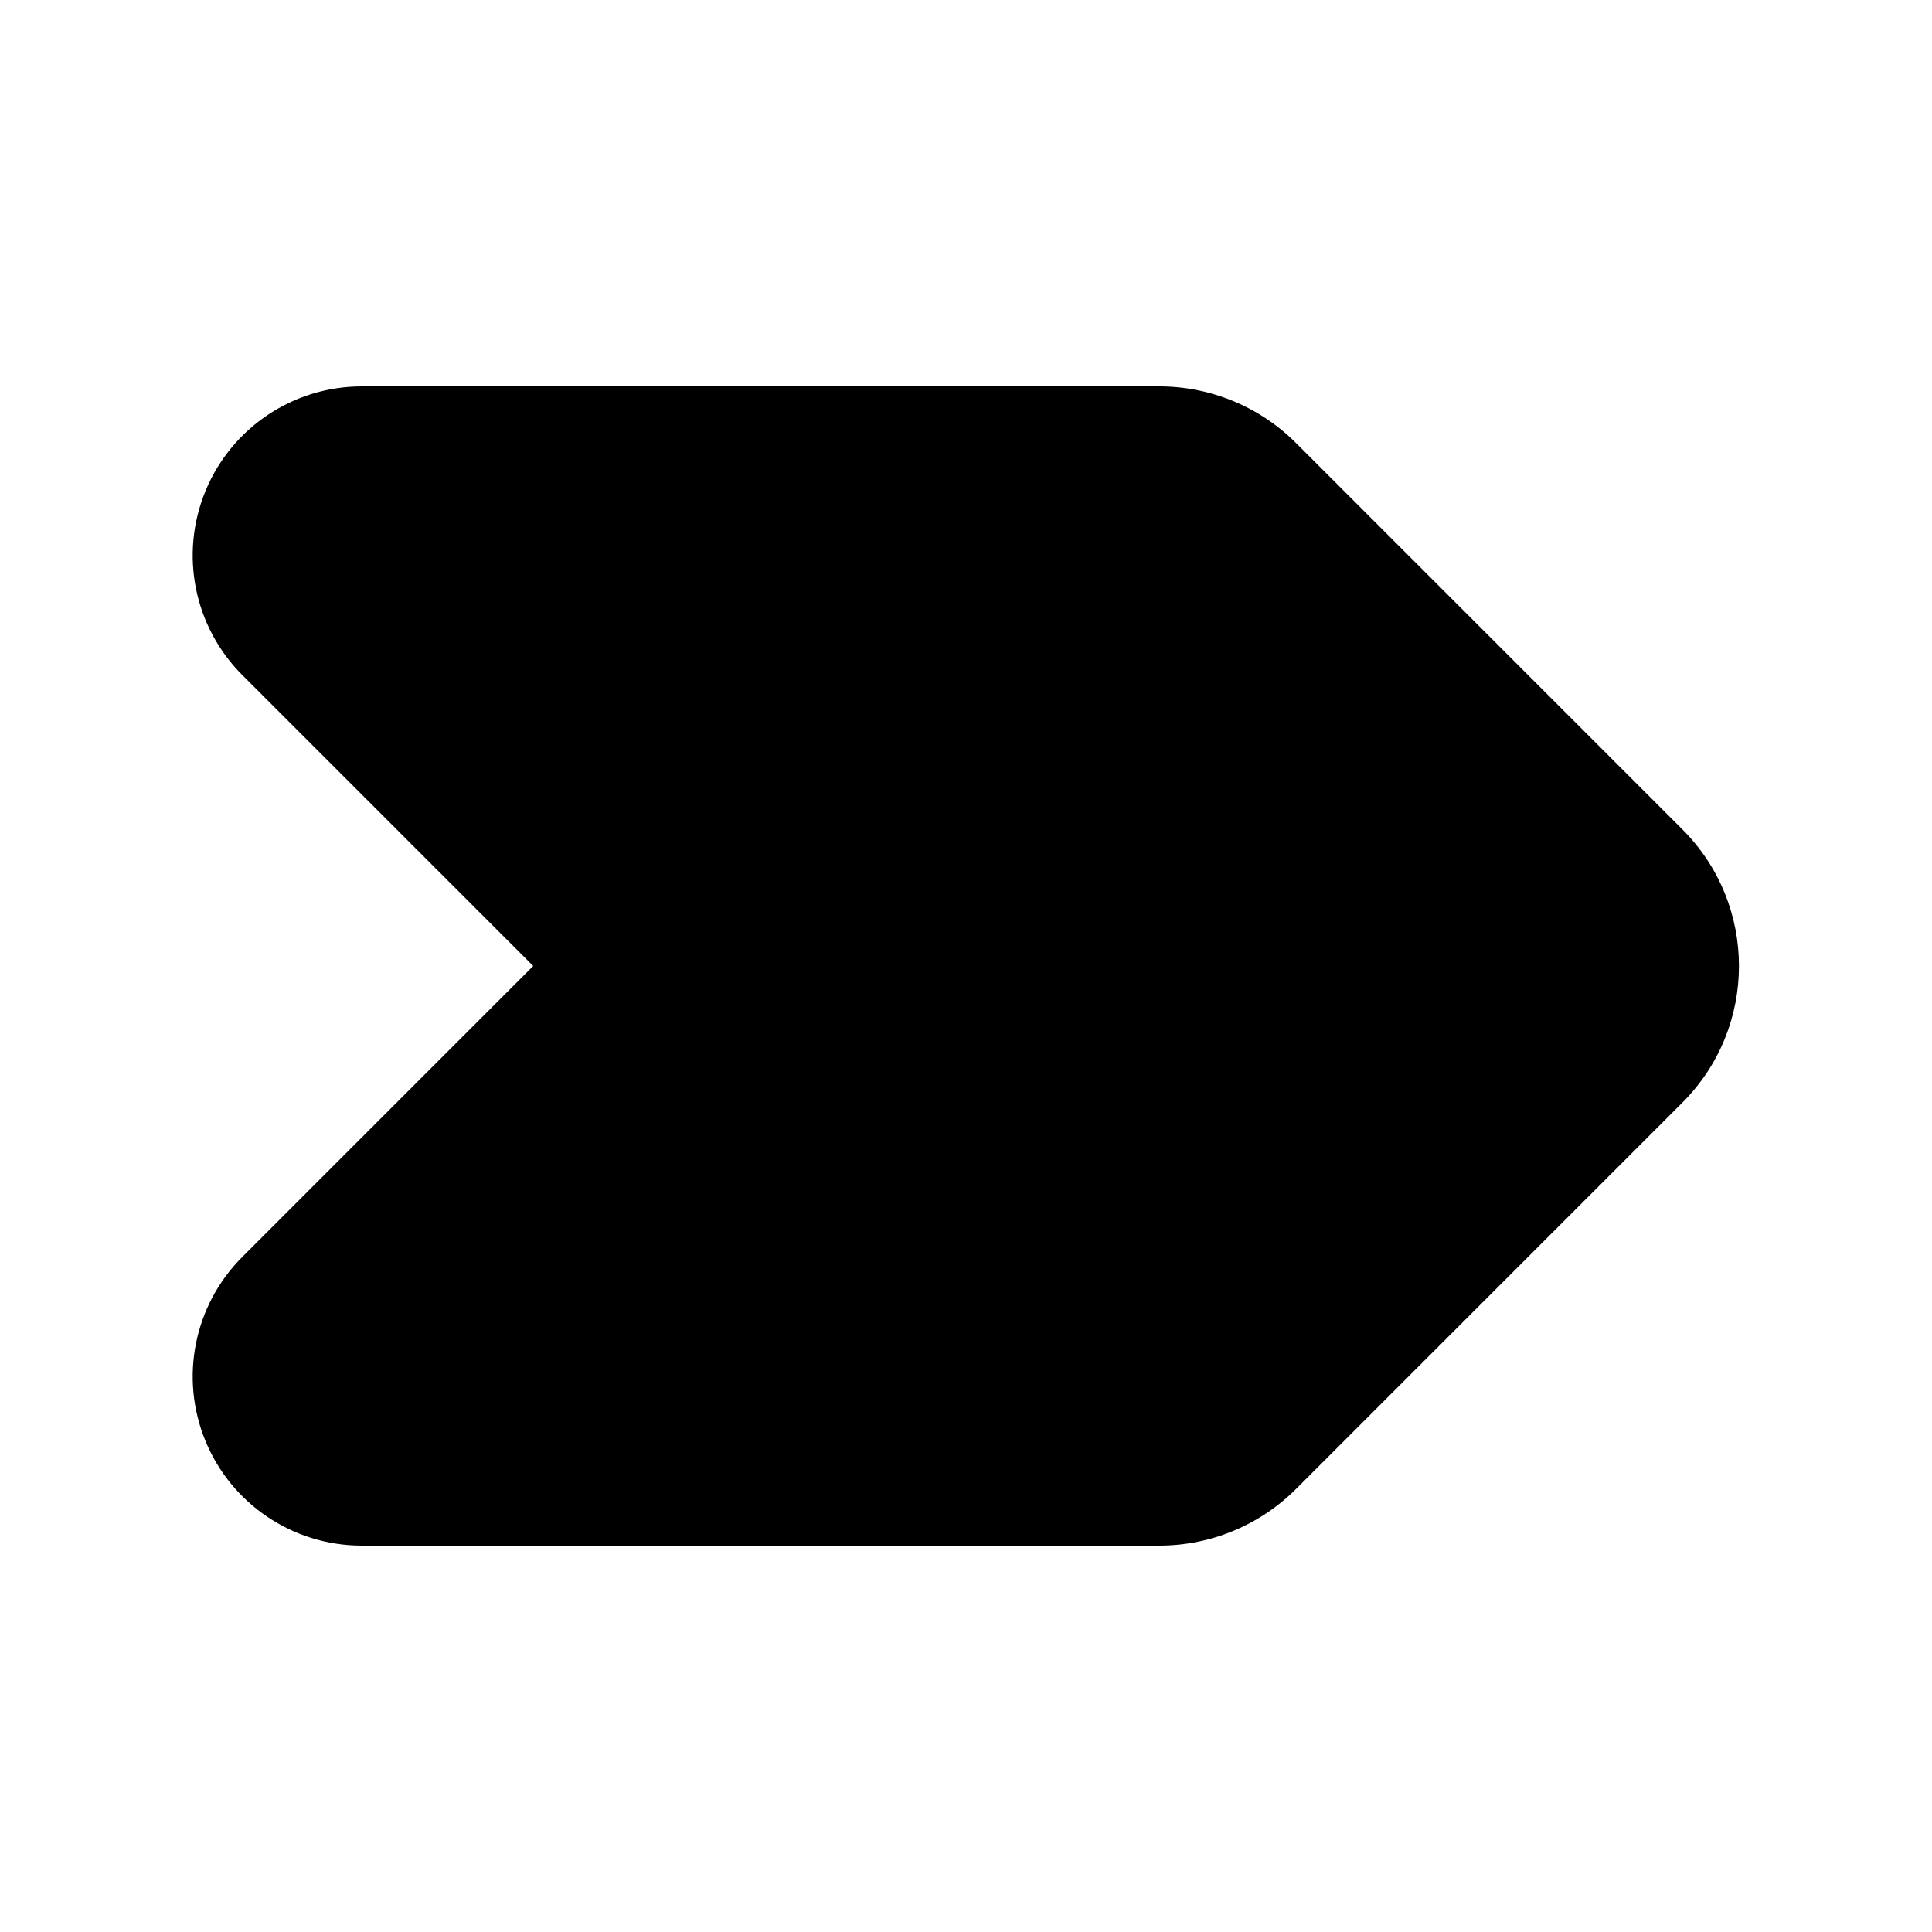
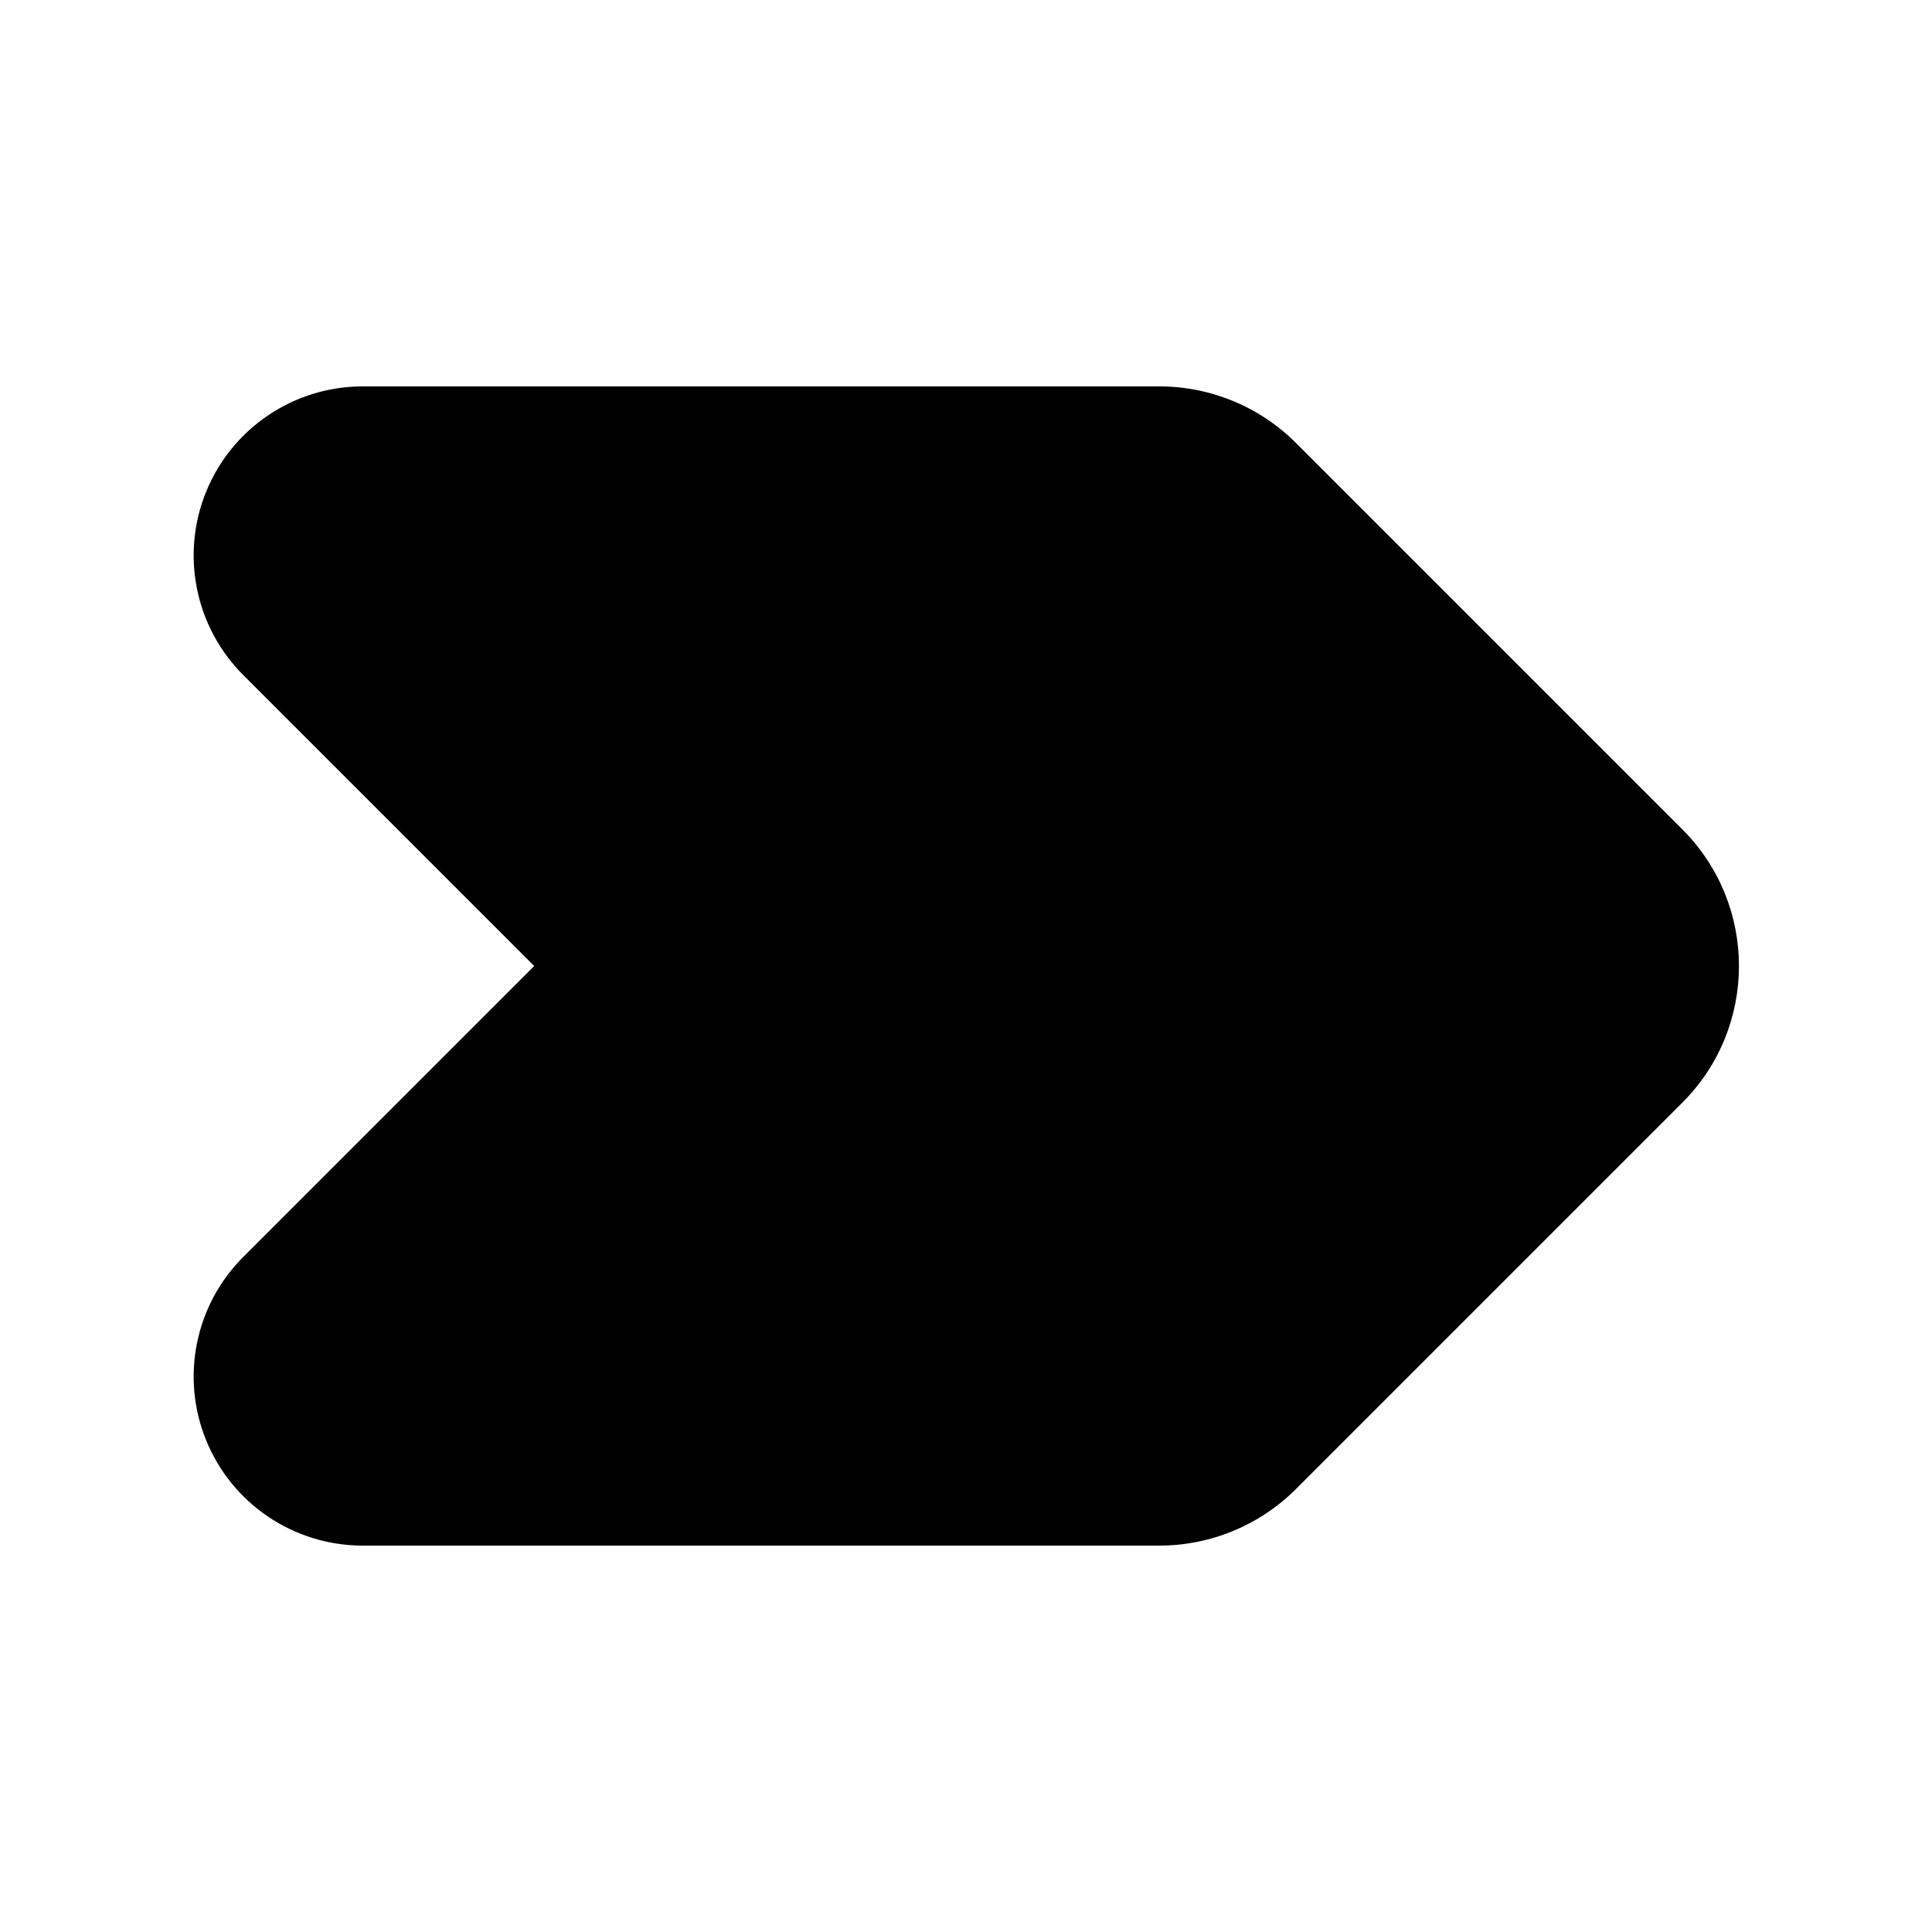
<svg xmlns="http://www.w3.org/2000/svg" viewBox="0 0 20 20" fill="none" stroke="currentColor" stroke-width="1.5" stroke-linecap="round" stroke-linejoin="round">
-   <path fill="currentColor" fill-rule="evenodd" stroke="none" d="M3.74 4H12A2 2 0 0 1 13.42 4.59L17.42 8.59A2 2 0 0 1 17.42 11.41L13.42 15.41A2 2 0 0 1 12 16H3.74A1.75 1.75 0 0 1 2.51 13.01L5.52 10L2.51 6.99A1.75 1.75 0 0 1 3.74 4Z" />
+   <path fill="currentColor" fill-rule="evenodd" stroke="none" d="M3.74 4H12A2 2 0 0 1 13.42 4.59L17.42 8.59A2 2 0 0 1 17.42 11.41L13.42 15.41A2 2 0 0 1 12 16H3.74A1.75 1.75 0 0 1 2.52 13.01L5.53 10L2.52 6.99A1.75 1.75 0 0 1 3.74 4Z" />
</svg>
